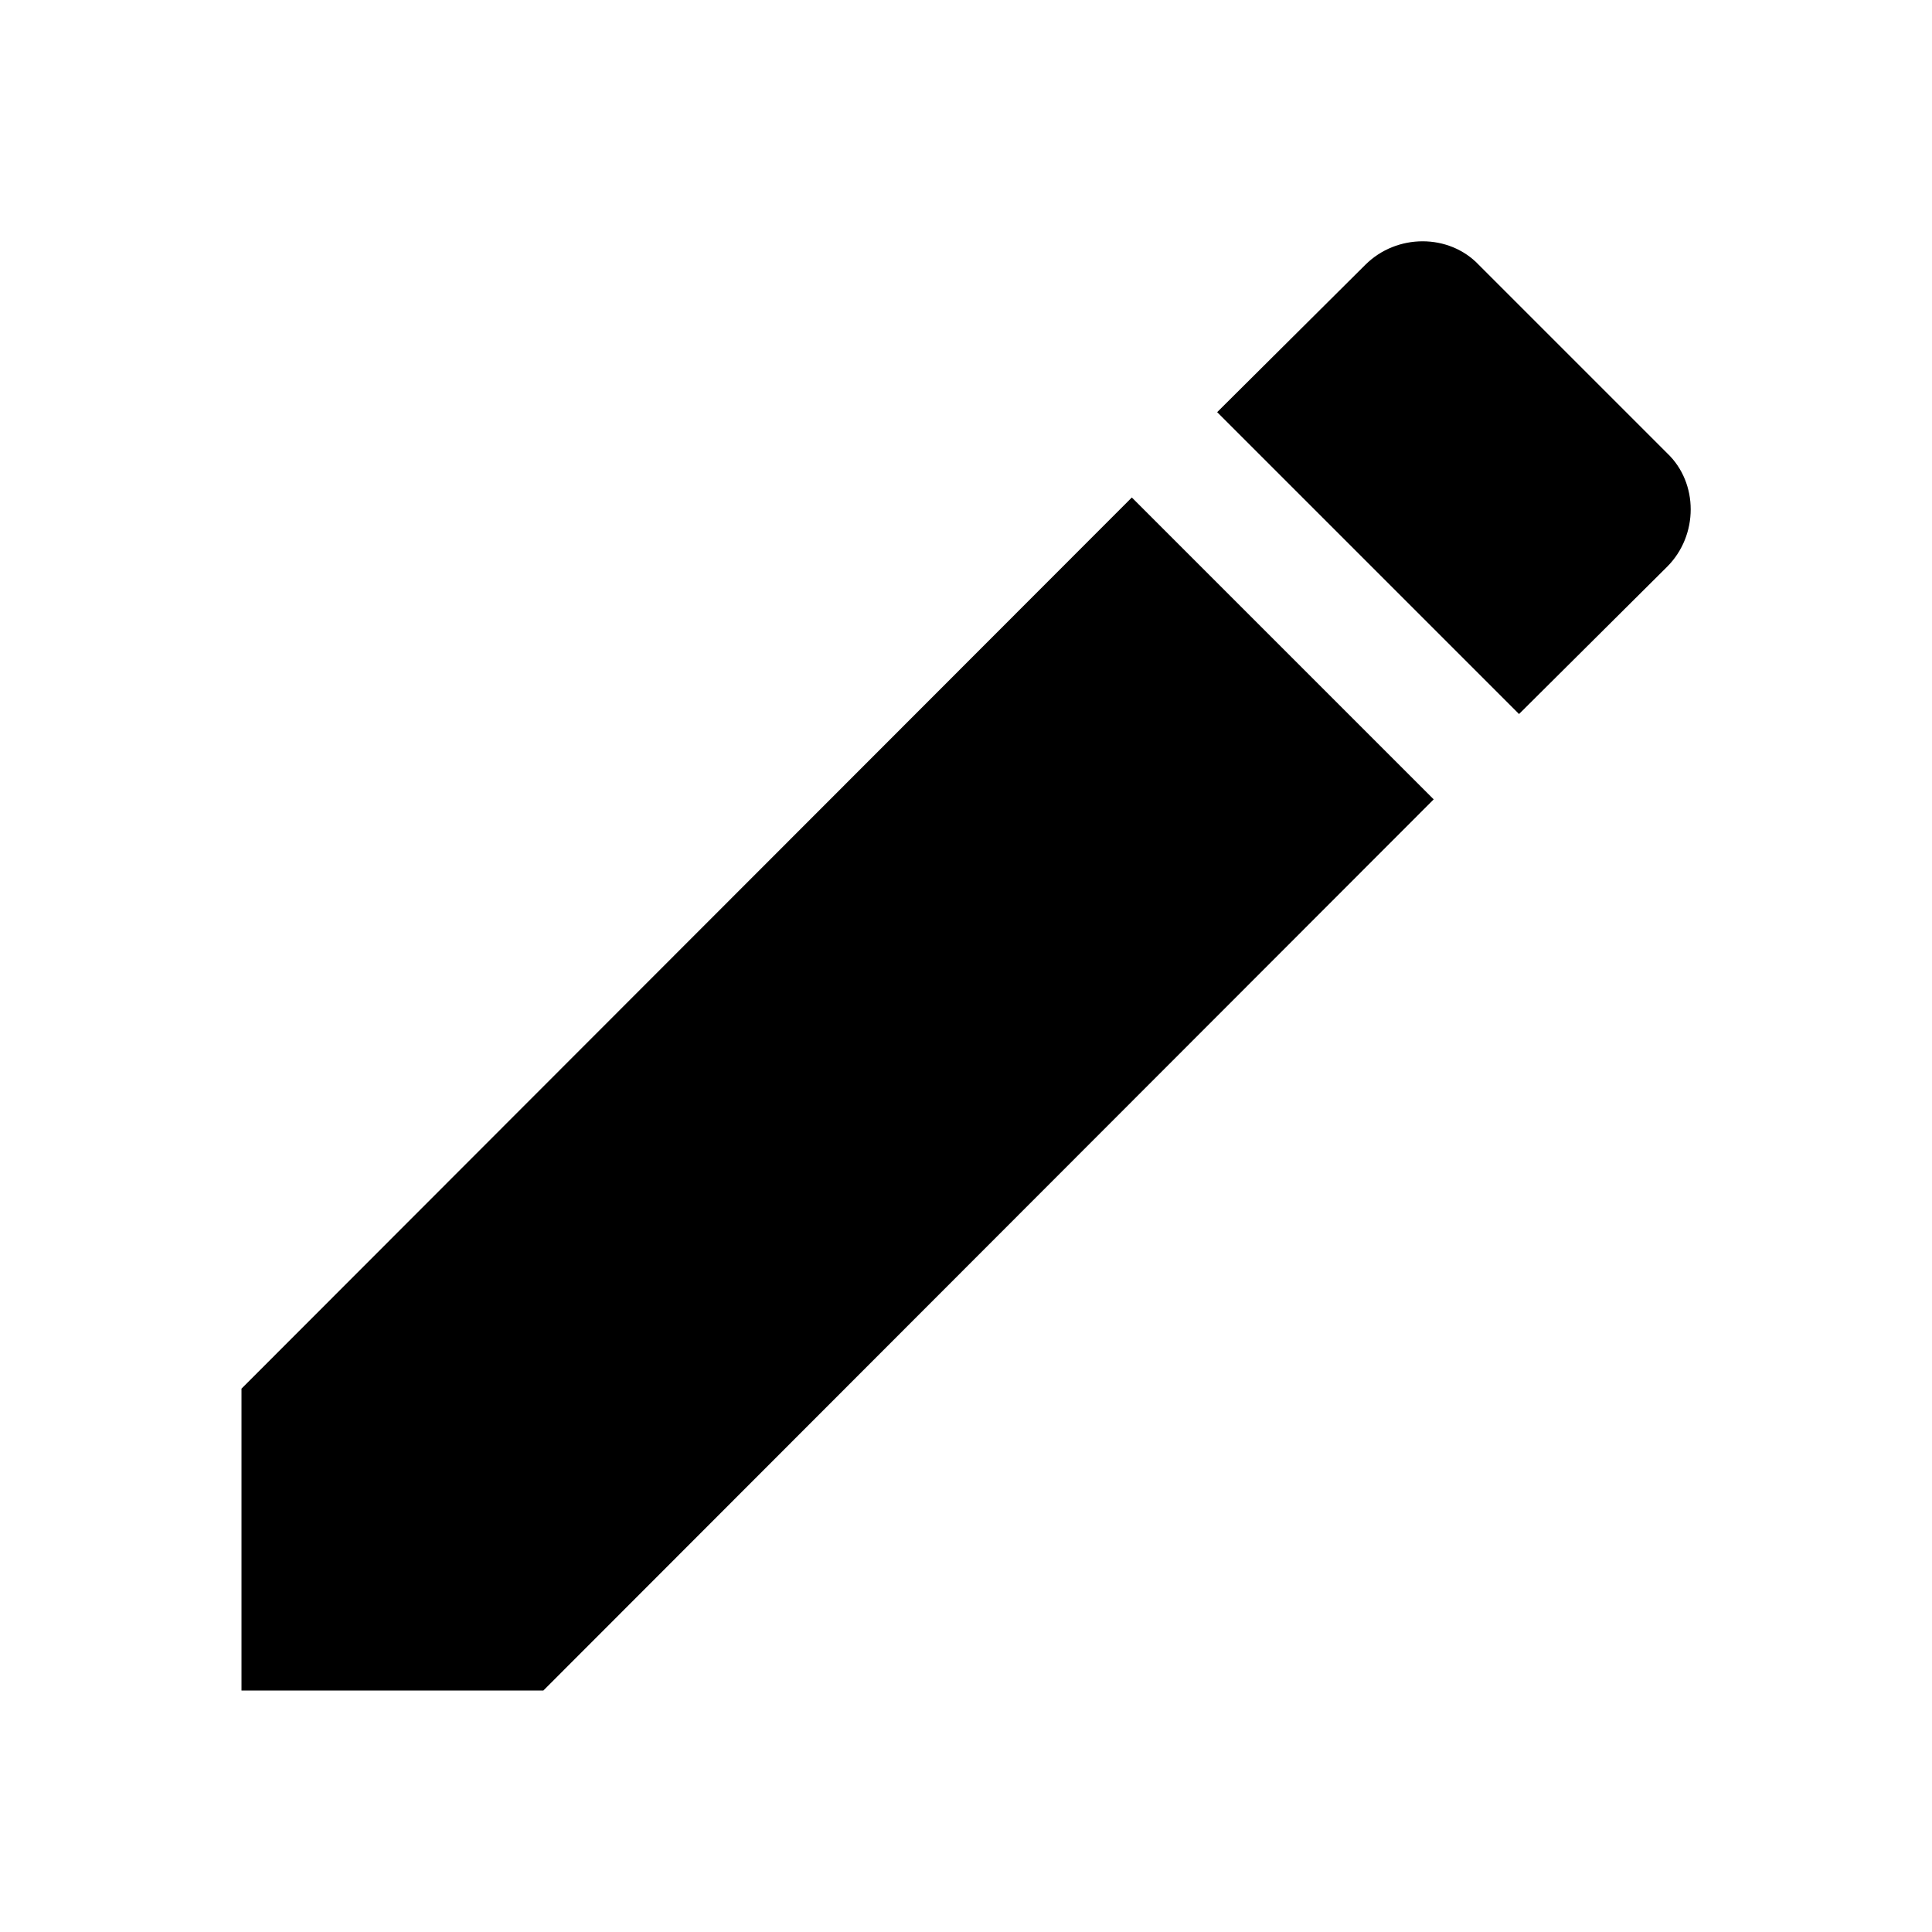
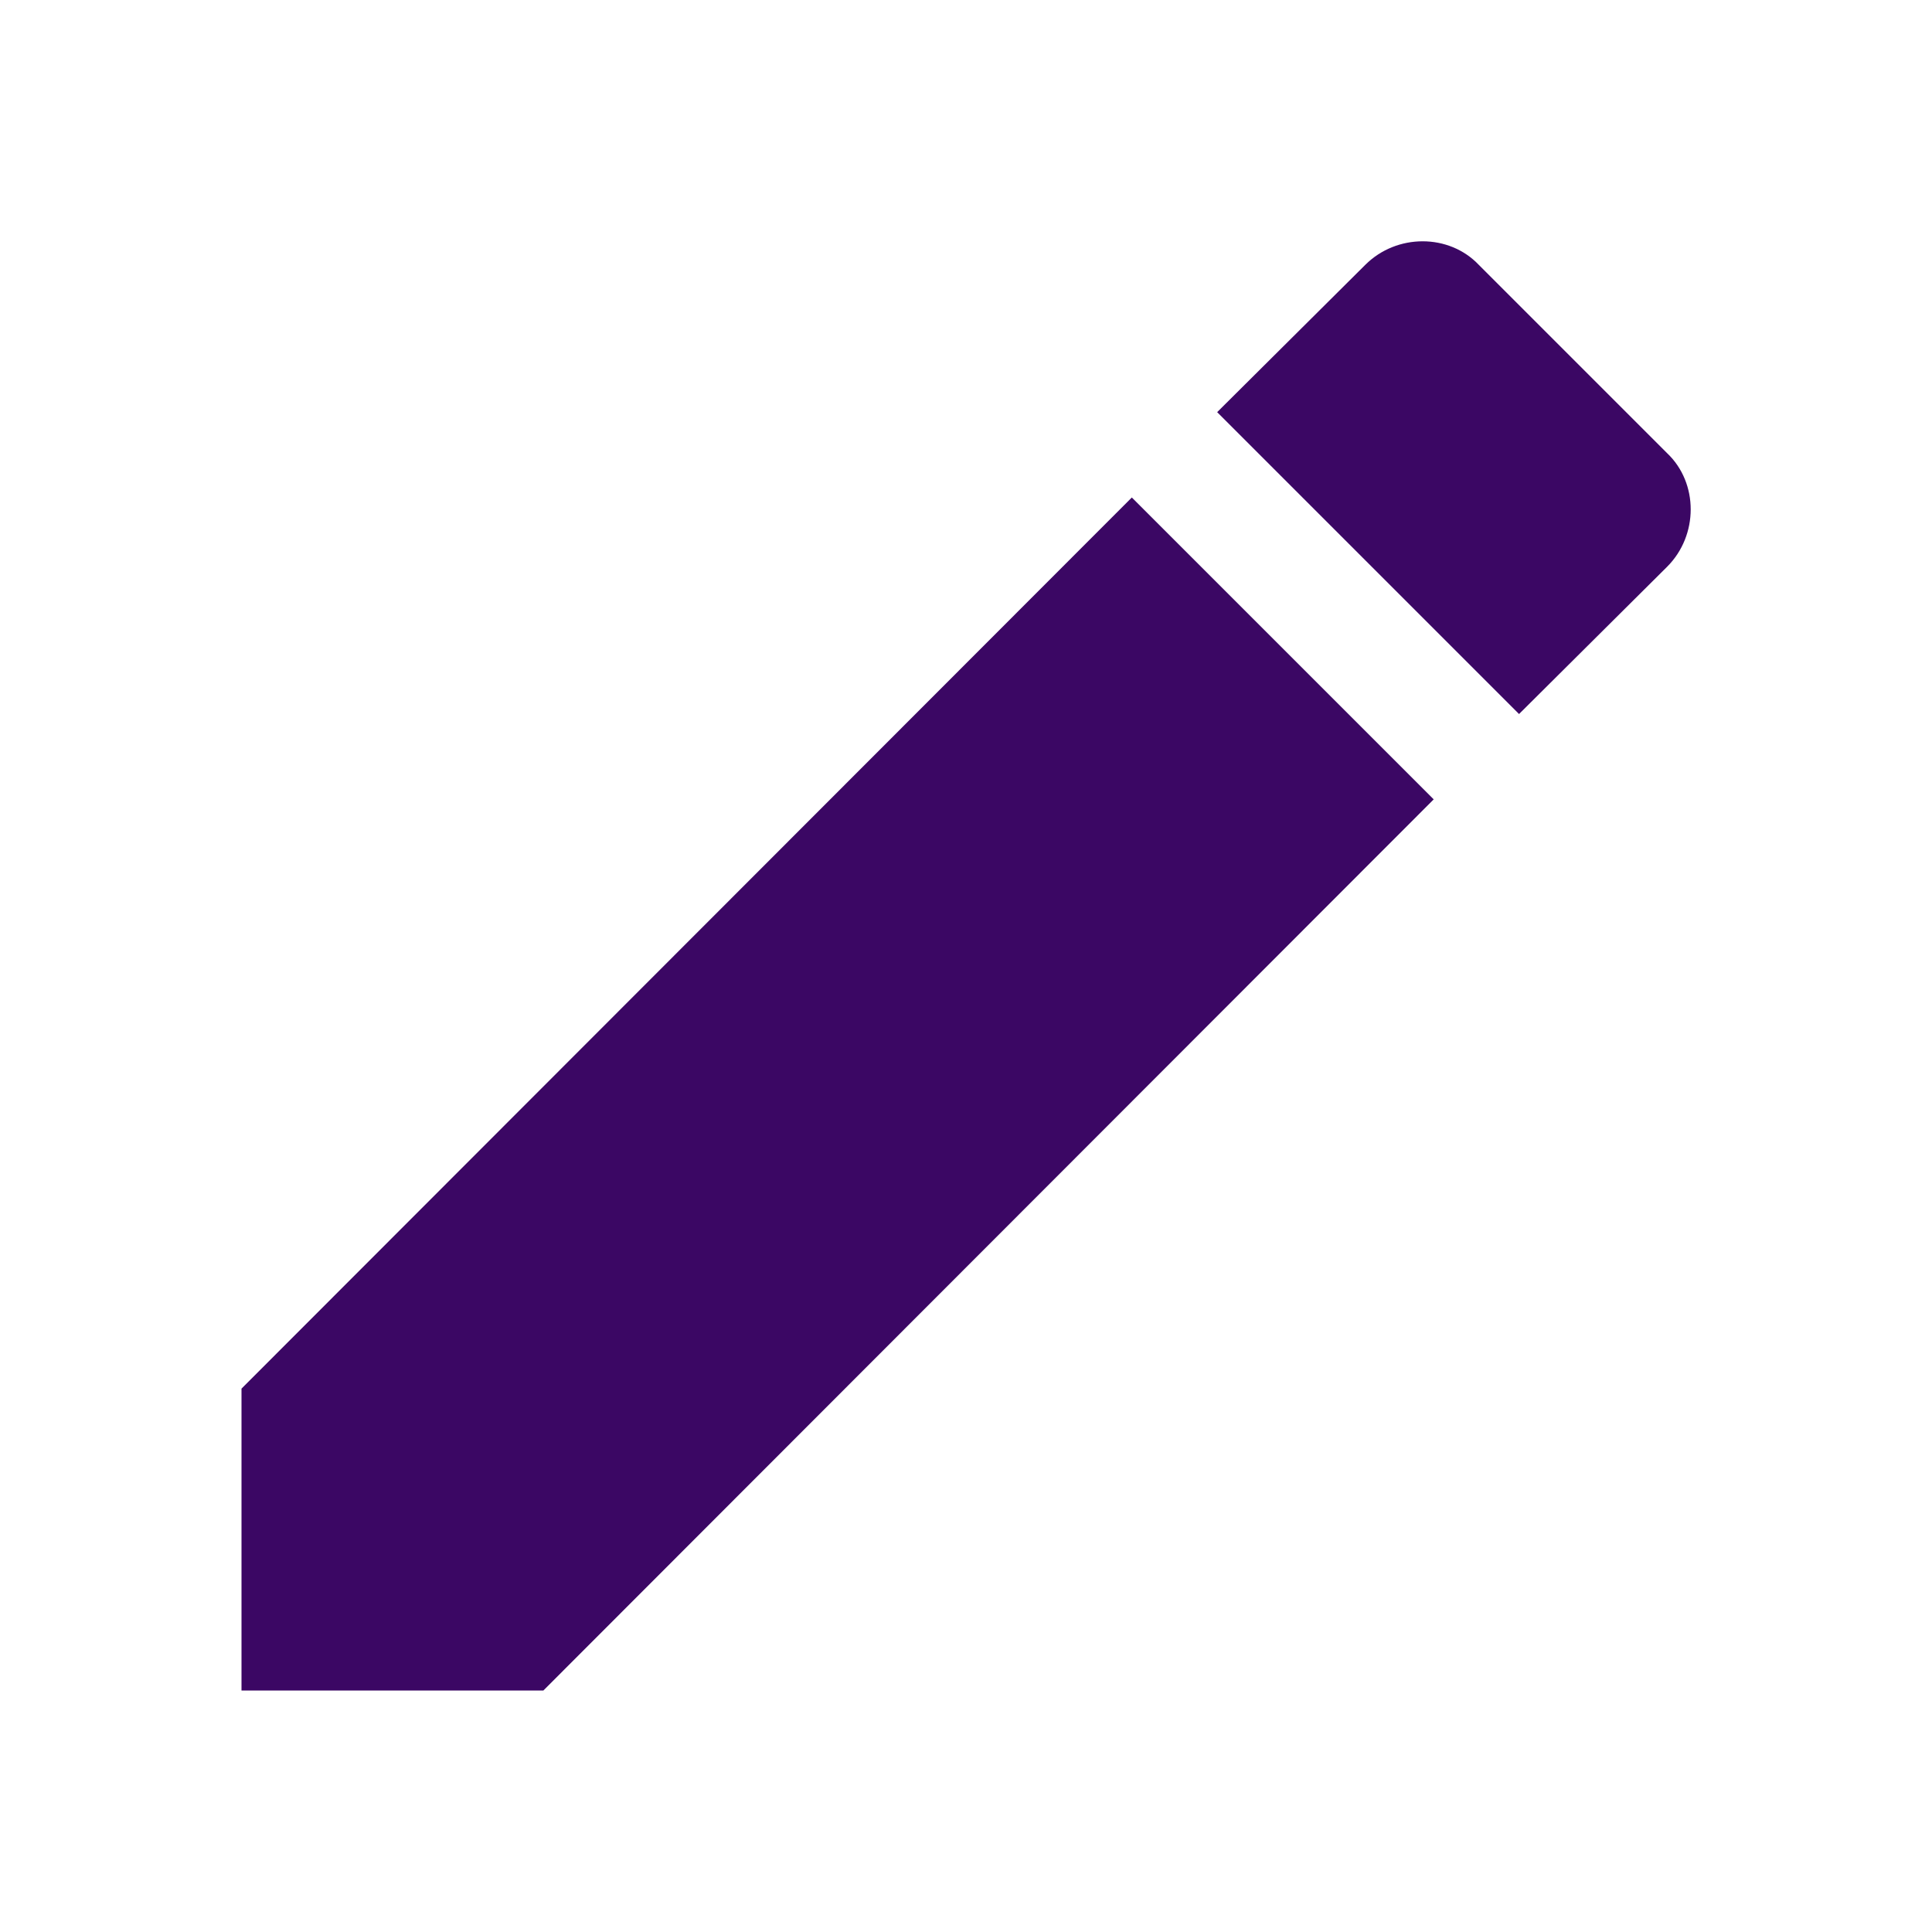
<svg xmlns="http://www.w3.org/2000/svg" viewBox="0 0 24 24">
-   <path d="M20.71,7.04C21.1,6.65 21.1,6 20.71,5.63L18.37,3.29C18,2.9 17.35,2.9 16.96,3.29L15.12,5.12L18.87,8.87M3,17.25V21H6.75L17.81,9.93L14.06,6.18L3,17.25Z" />
+   <path d="M20.71,7.04C21.1,6.65 21.1,6 20.71,5.63L18.37,3.29C18,2.9 17.35,2.9 16.96,3.29L15.12,5.12L18.87,8.87M3,17.25V21H6.75L17.81,9.93L14.06,6.18L3,17.25Z" fill="#3b0764" />
</svg>
